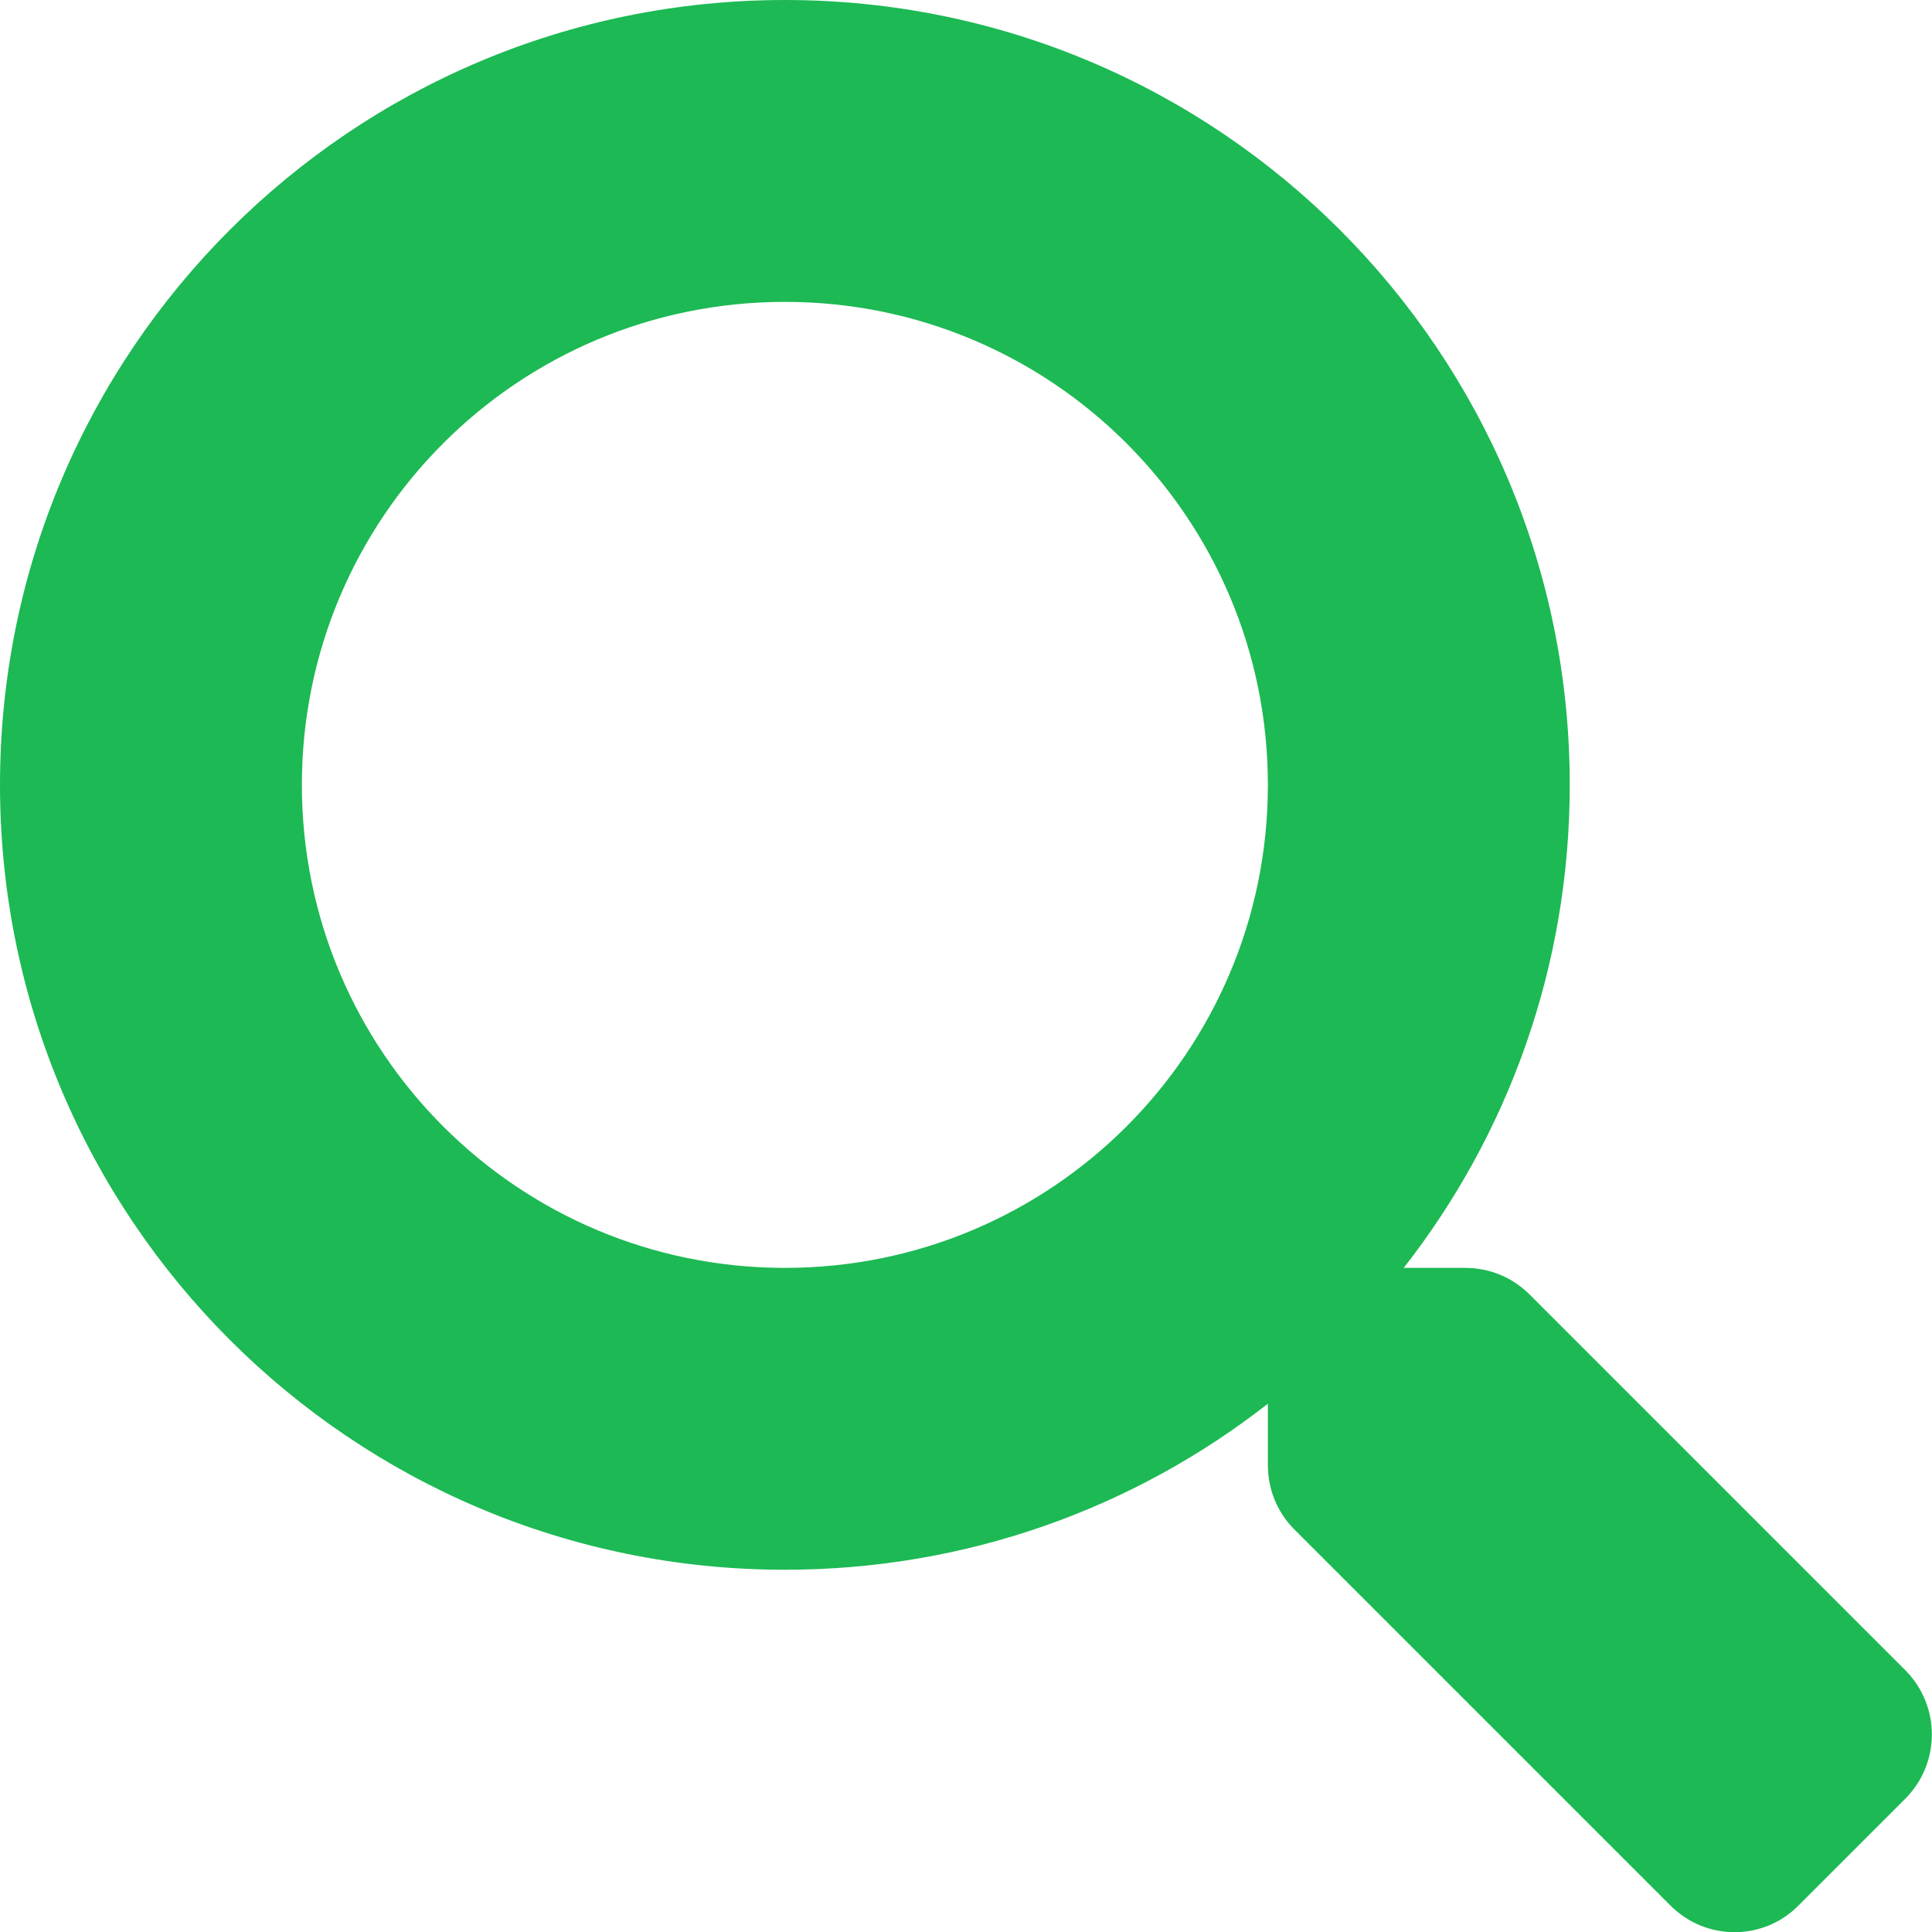
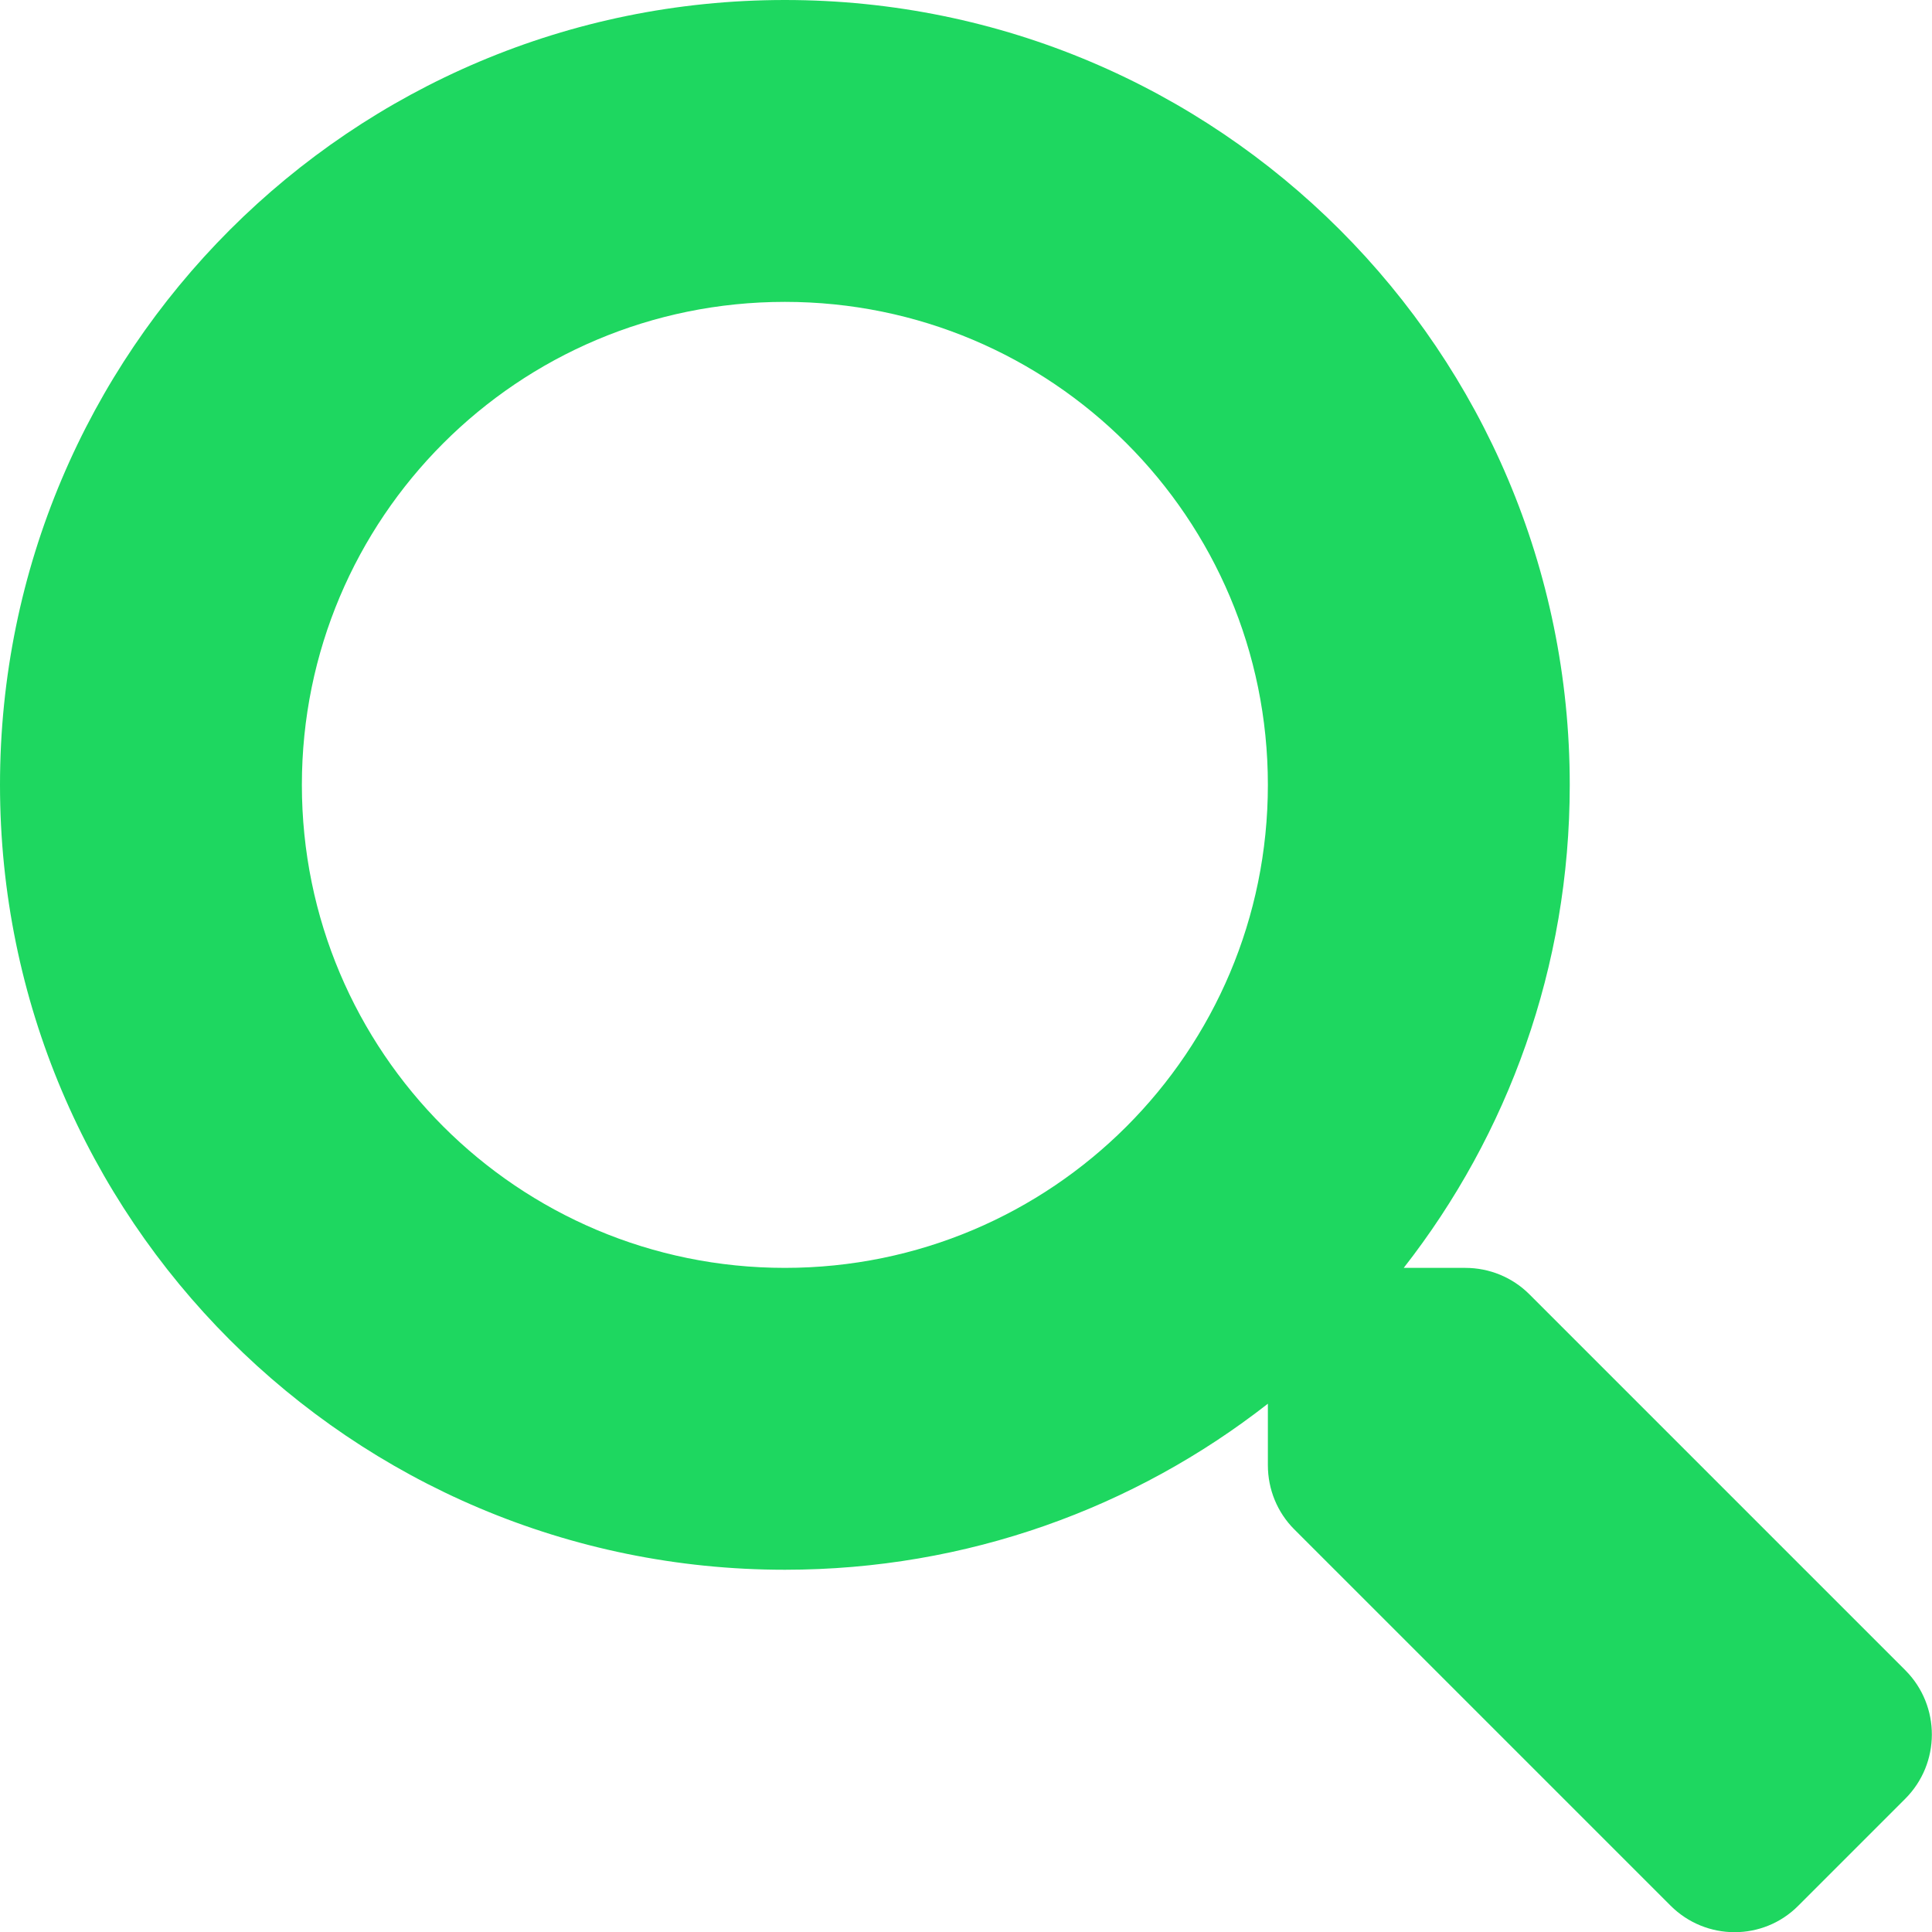
<svg xmlns="http://www.w3.org/2000/svg" viewBox="0 0 512 512">
-   <path fill="#1DB954" d="M505 442.7L405.3 343c-4.5-4.5-10.6-7-17-7H372c27.6-35.3 44-79.7 44-128C416 93.1 322.9 0 208 0S0 93.1 0 208s93.1 208 208 208c48.3 0 92.7-16.4 128-44v16.3c0 6.4 2.5 12.5 7 17l99.7 99.7c9.4 9.4 24.6 9.4 33.9 0l28.3-28.3c9.4-9.4 9.4-24.6.1-34zM208 336c-70.7 0-128-57.2-128-128 0-70.7 57.2-128 128-128 70.7 0 128 57.2 128 128 0 70.7-57.2 128-128 128z" />
+   <path fill="#1ED760" d="M505 442.7L405.3 343c-4.5-4.5-10.6-7-17-7H372c27.6-35.3 44-79.7 44-128C416 93.1 322.9 0 208 0S0 93.1 0 208s93.1 208 208 208c48.3 0 92.7-16.4 128-44v16.3c0 6.4 2.5 12.5 7 17l99.7 99.7c9.4 9.4 24.6 9.4 33.9 0l28.3-28.3c9.4-9.4 9.4-24.6.1-34zM208 336c-70.7 0-128-57.2-128-128 0-70.7 57.2-128 128-128 70.7 0 128 57.2 128 128 0 70.7-57.2 128-128 128z" />
</svg>
